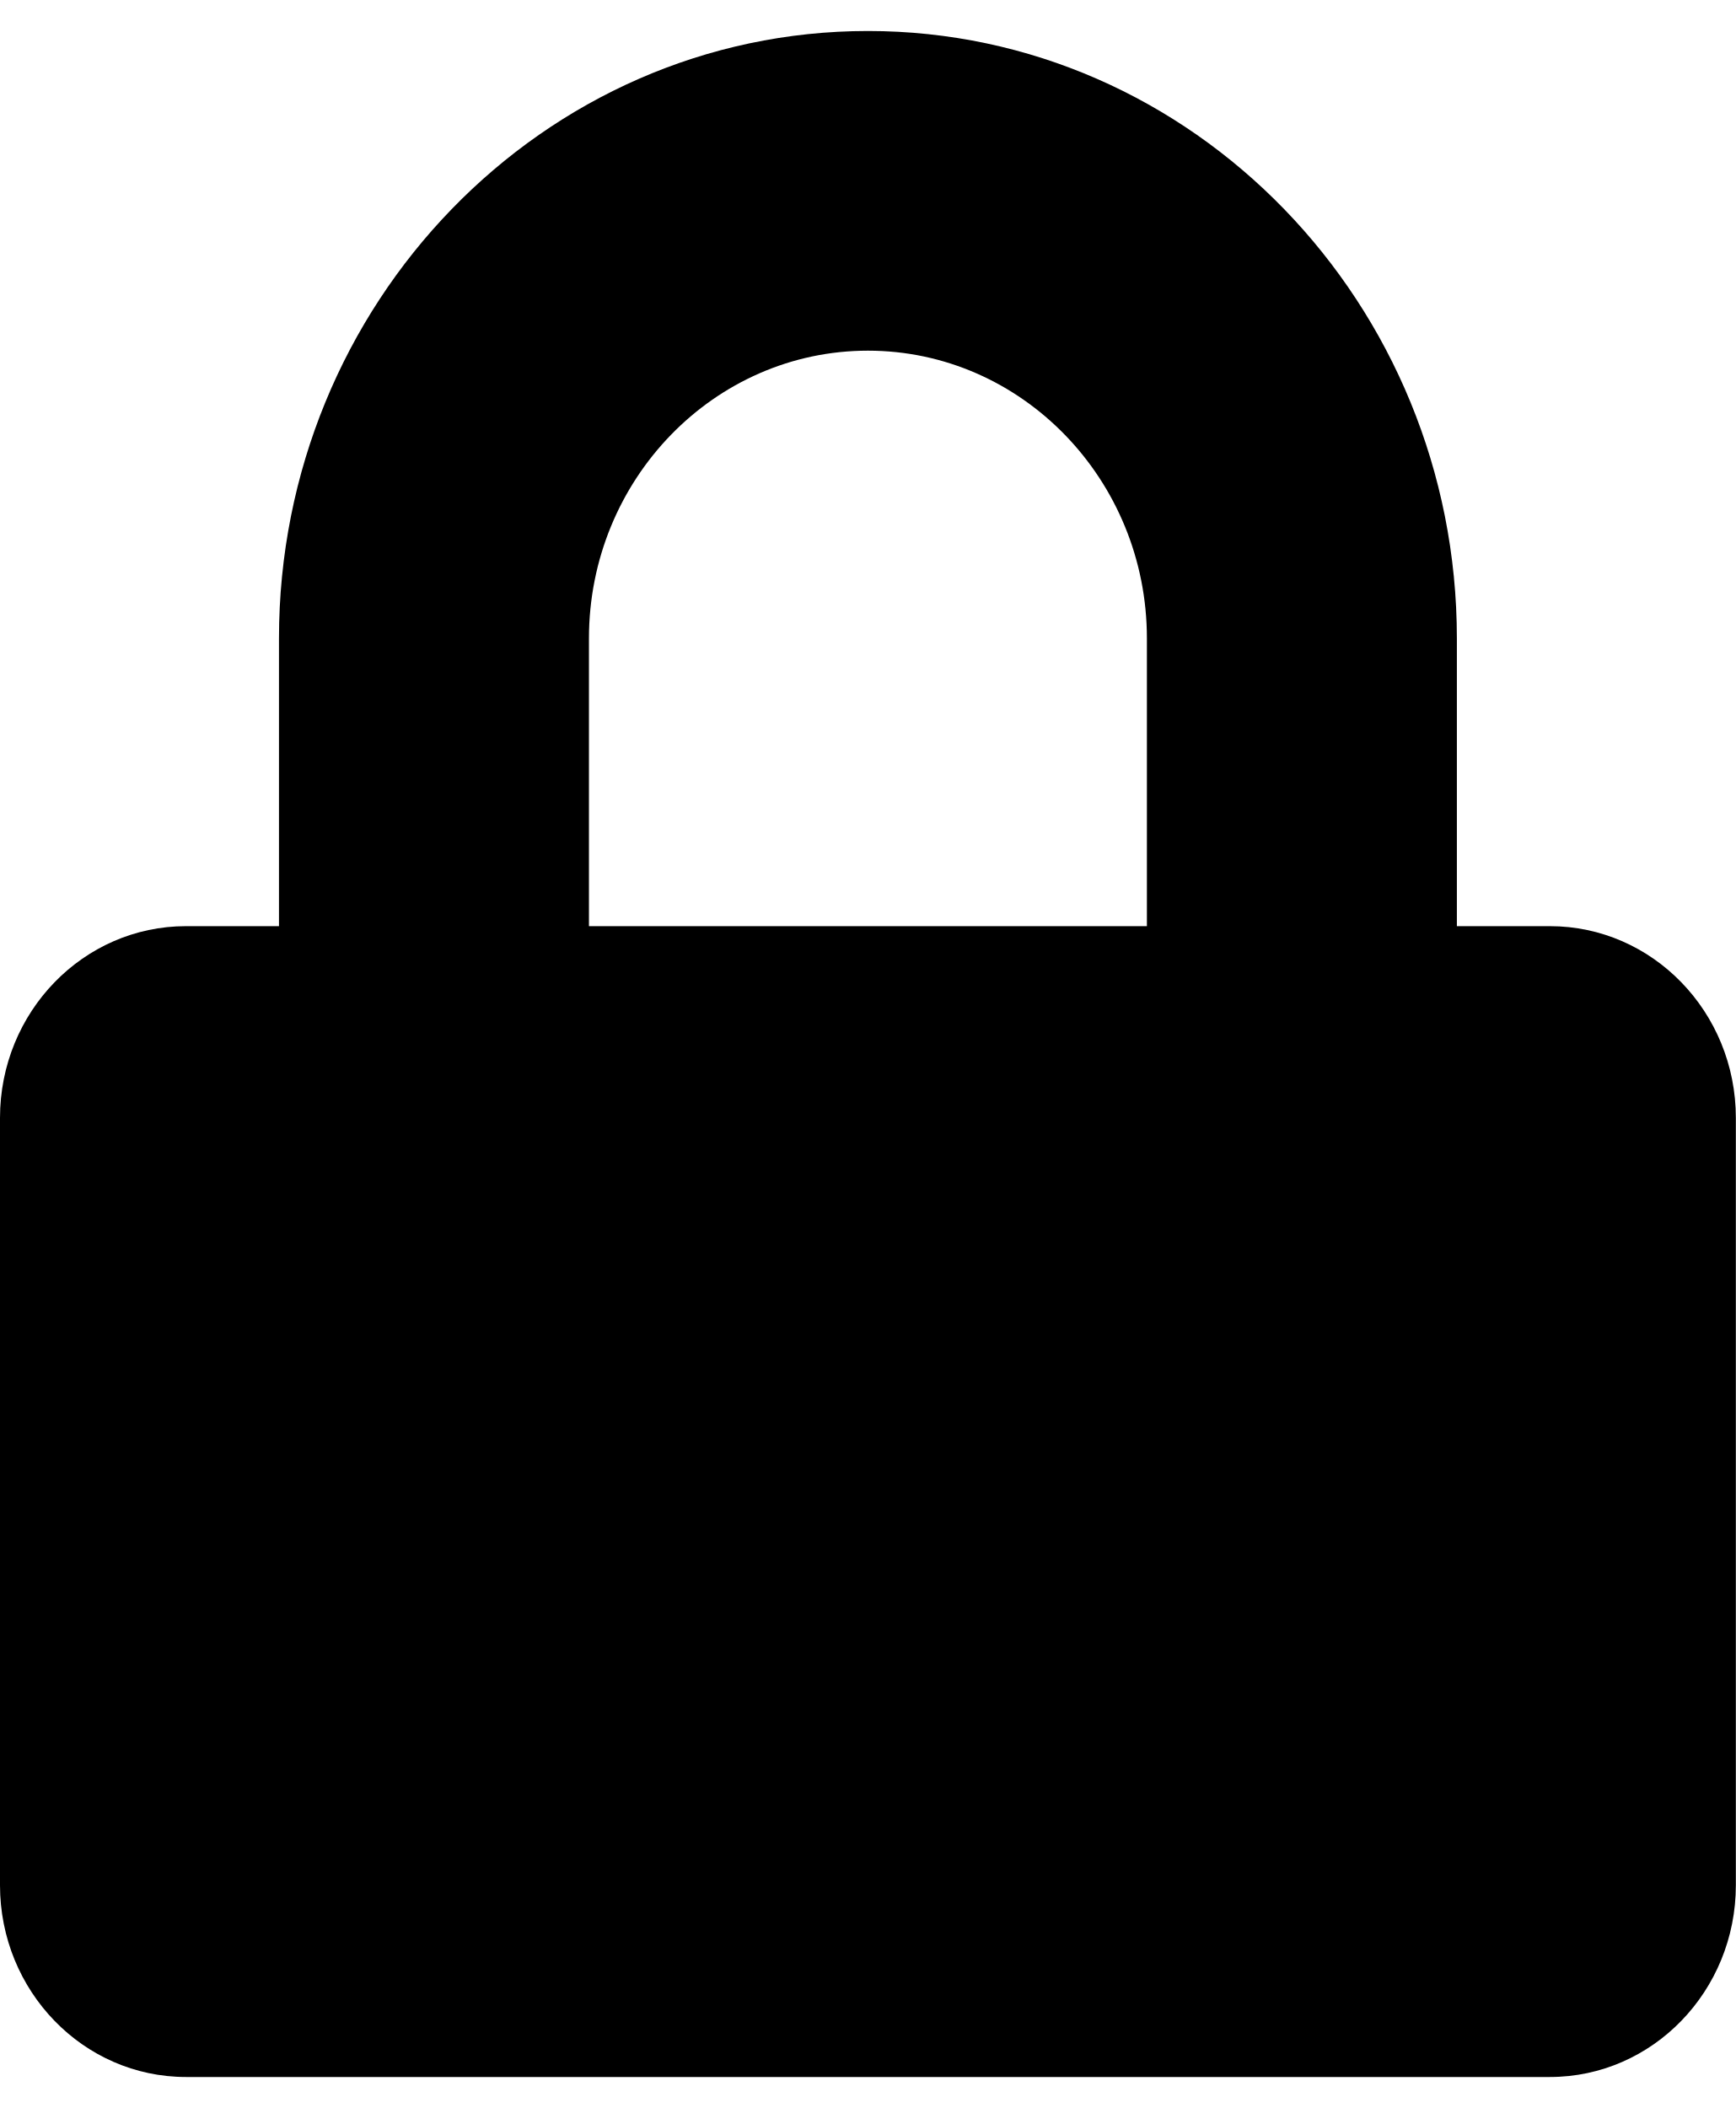
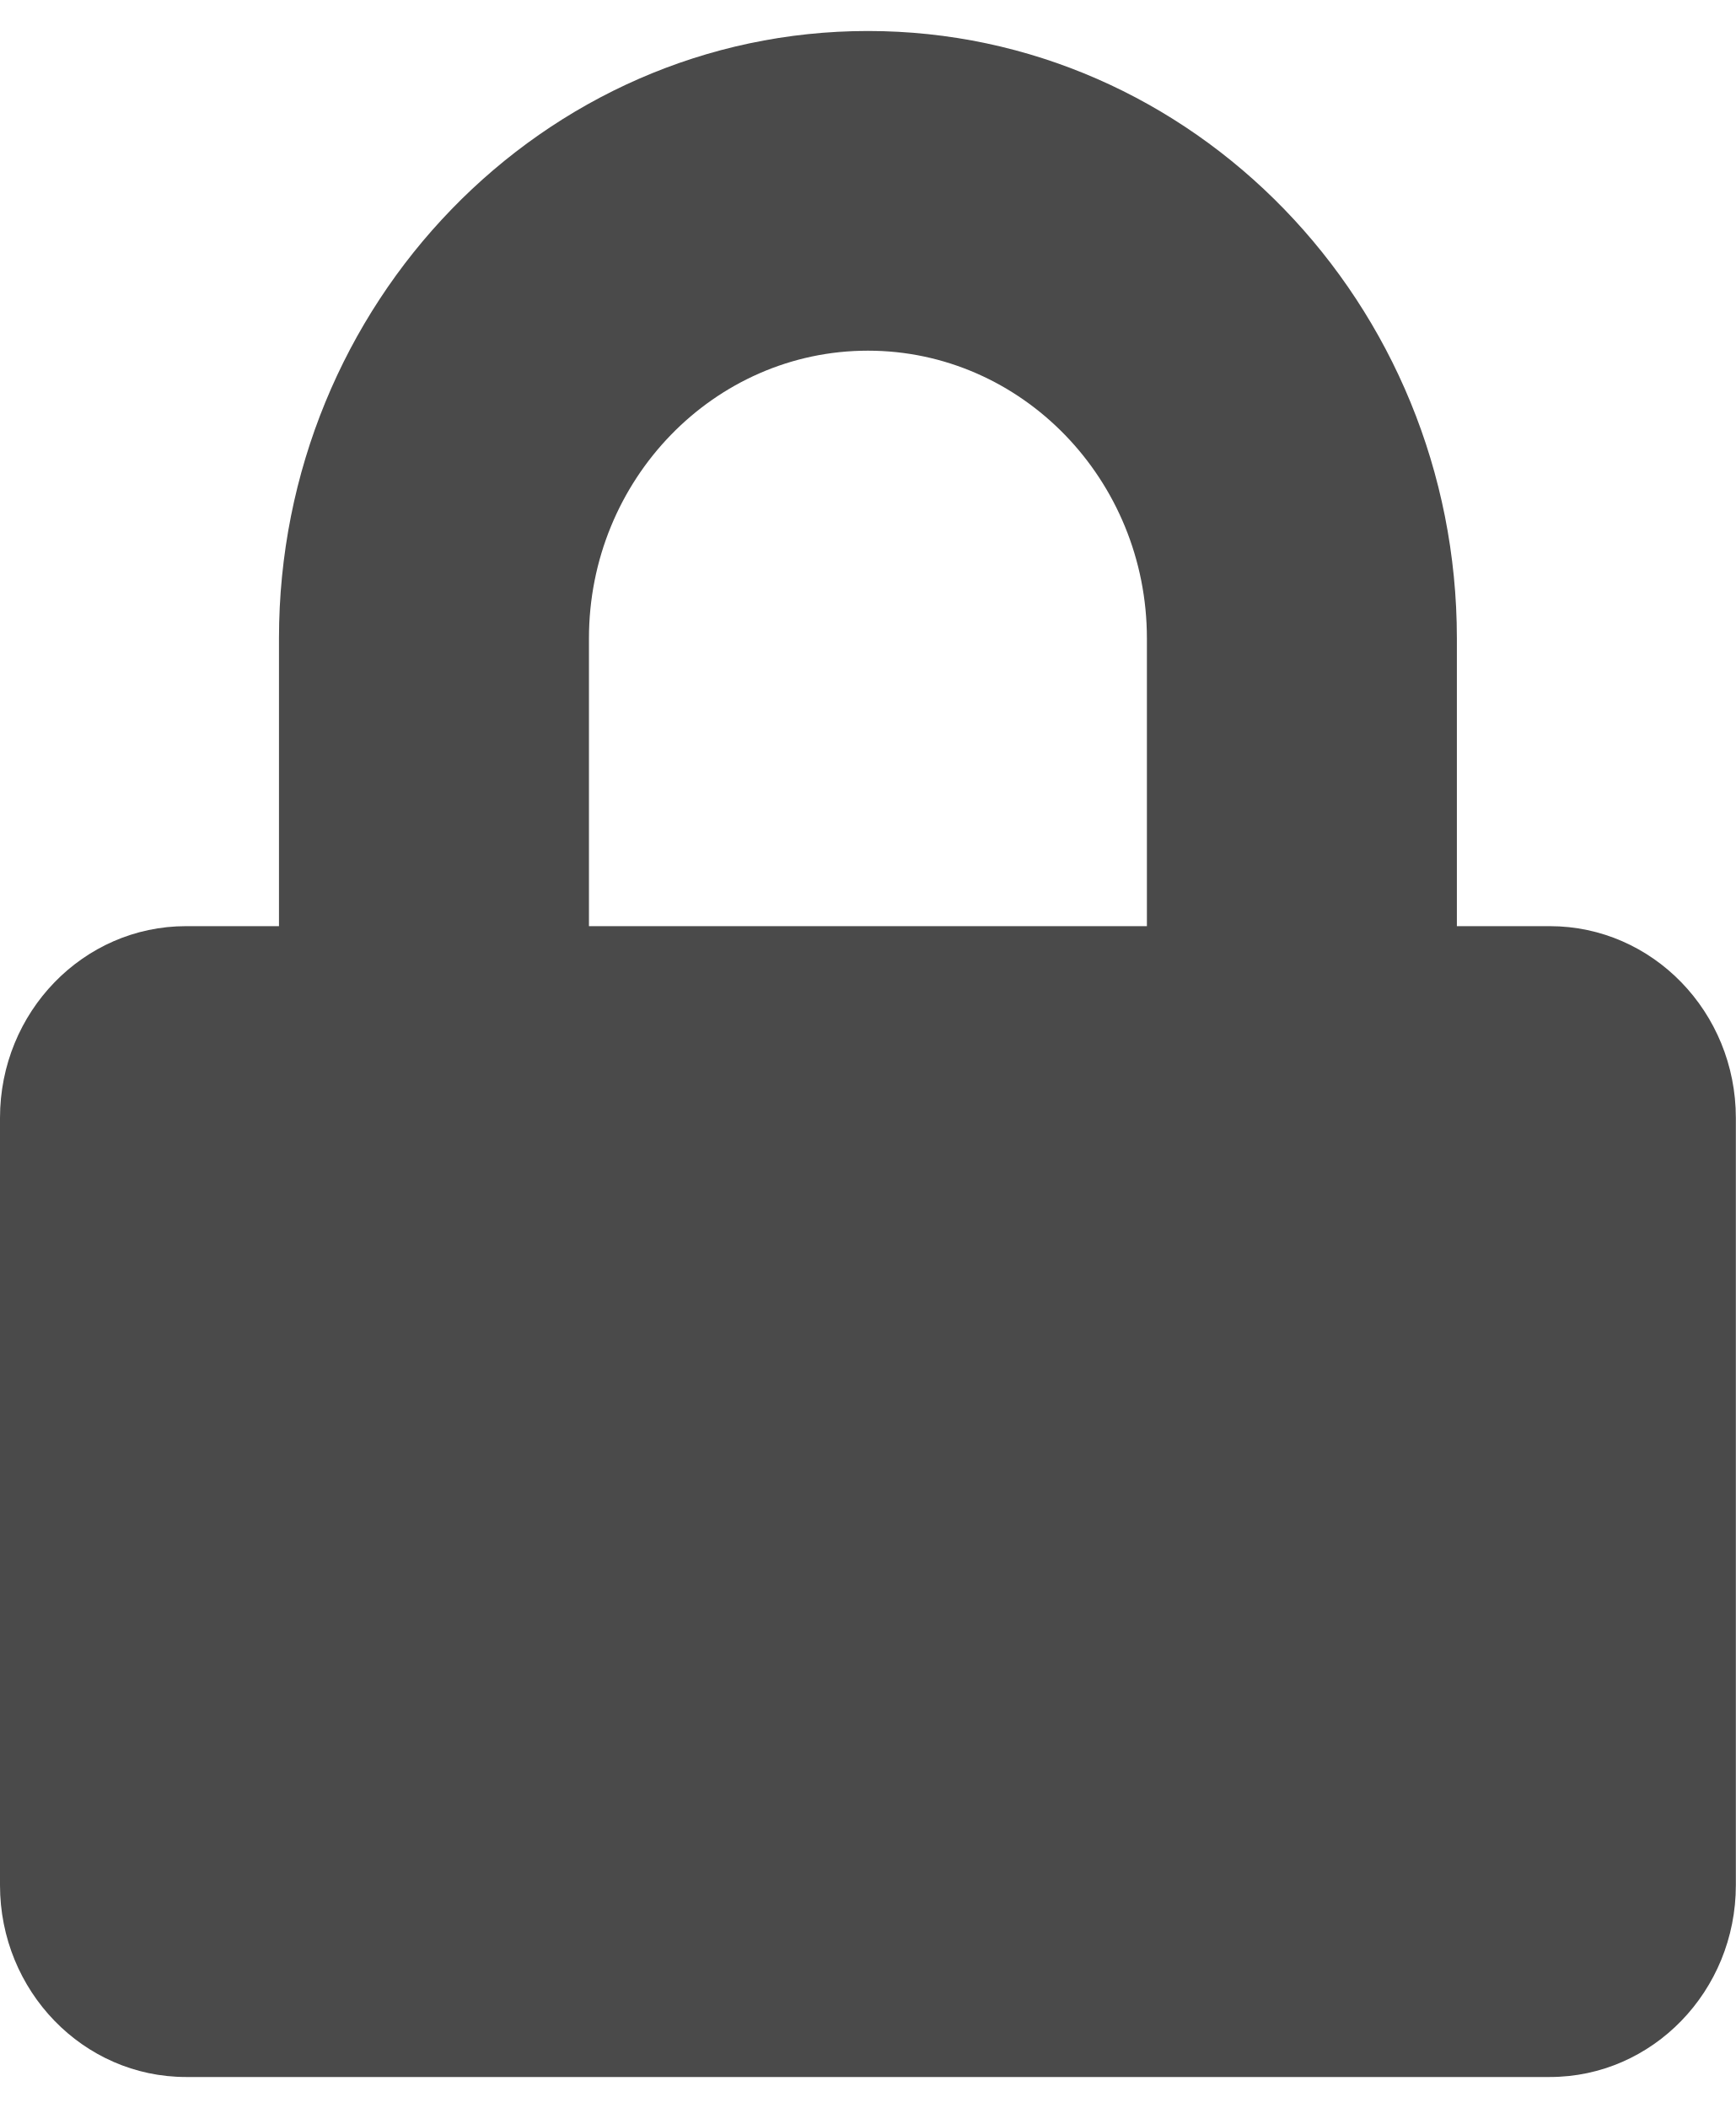
<svg xmlns="http://www.w3.org/2000/svg" width="28" height="34" viewBox="0 0 28 34" fill="none">
-   <path d="M25 14.938H23.5V10.297C23.5 4.896 19.238 0.5 14 0.5C8.762 0.5 4.5 4.896 4.5 10.297V14.938H3C1.344 14.938 0 16.323 0 18.031V30.406C0 32.114 1.344 33.5 3 33.5H25C26.656 33.5 28 32.114 28 30.406V18.031C28 16.323 26.656 14.938 25 14.938ZM18.5 14.938H9.5V10.297C9.5 7.738 11.519 5.656 14 5.656C16.481 5.656 18.5 7.738 18.5 10.297V14.938Z" fill="black" />
+   <path d="M25 14.938H23.5V10.297C23.5 4.896 19.238 0.5 14 0.5C8.762 0.5 4.5 4.896 4.5 10.297V14.938H3C1.344 14.938 0 16.323 0 18.031V30.406C0 32.114 1.344 33.5 3 33.5H25C26.656 33.5 28 32.114 28 30.406V18.031C28 16.323 26.656 14.938 25 14.938ZM18.5 14.938H9.5V10.297C9.5 7.738 11.519 5.656 14 5.656C16.481 5.656 18.5 7.738 18.5 10.297V14.938Z" fill="#4a4a4a" />
</svg>
